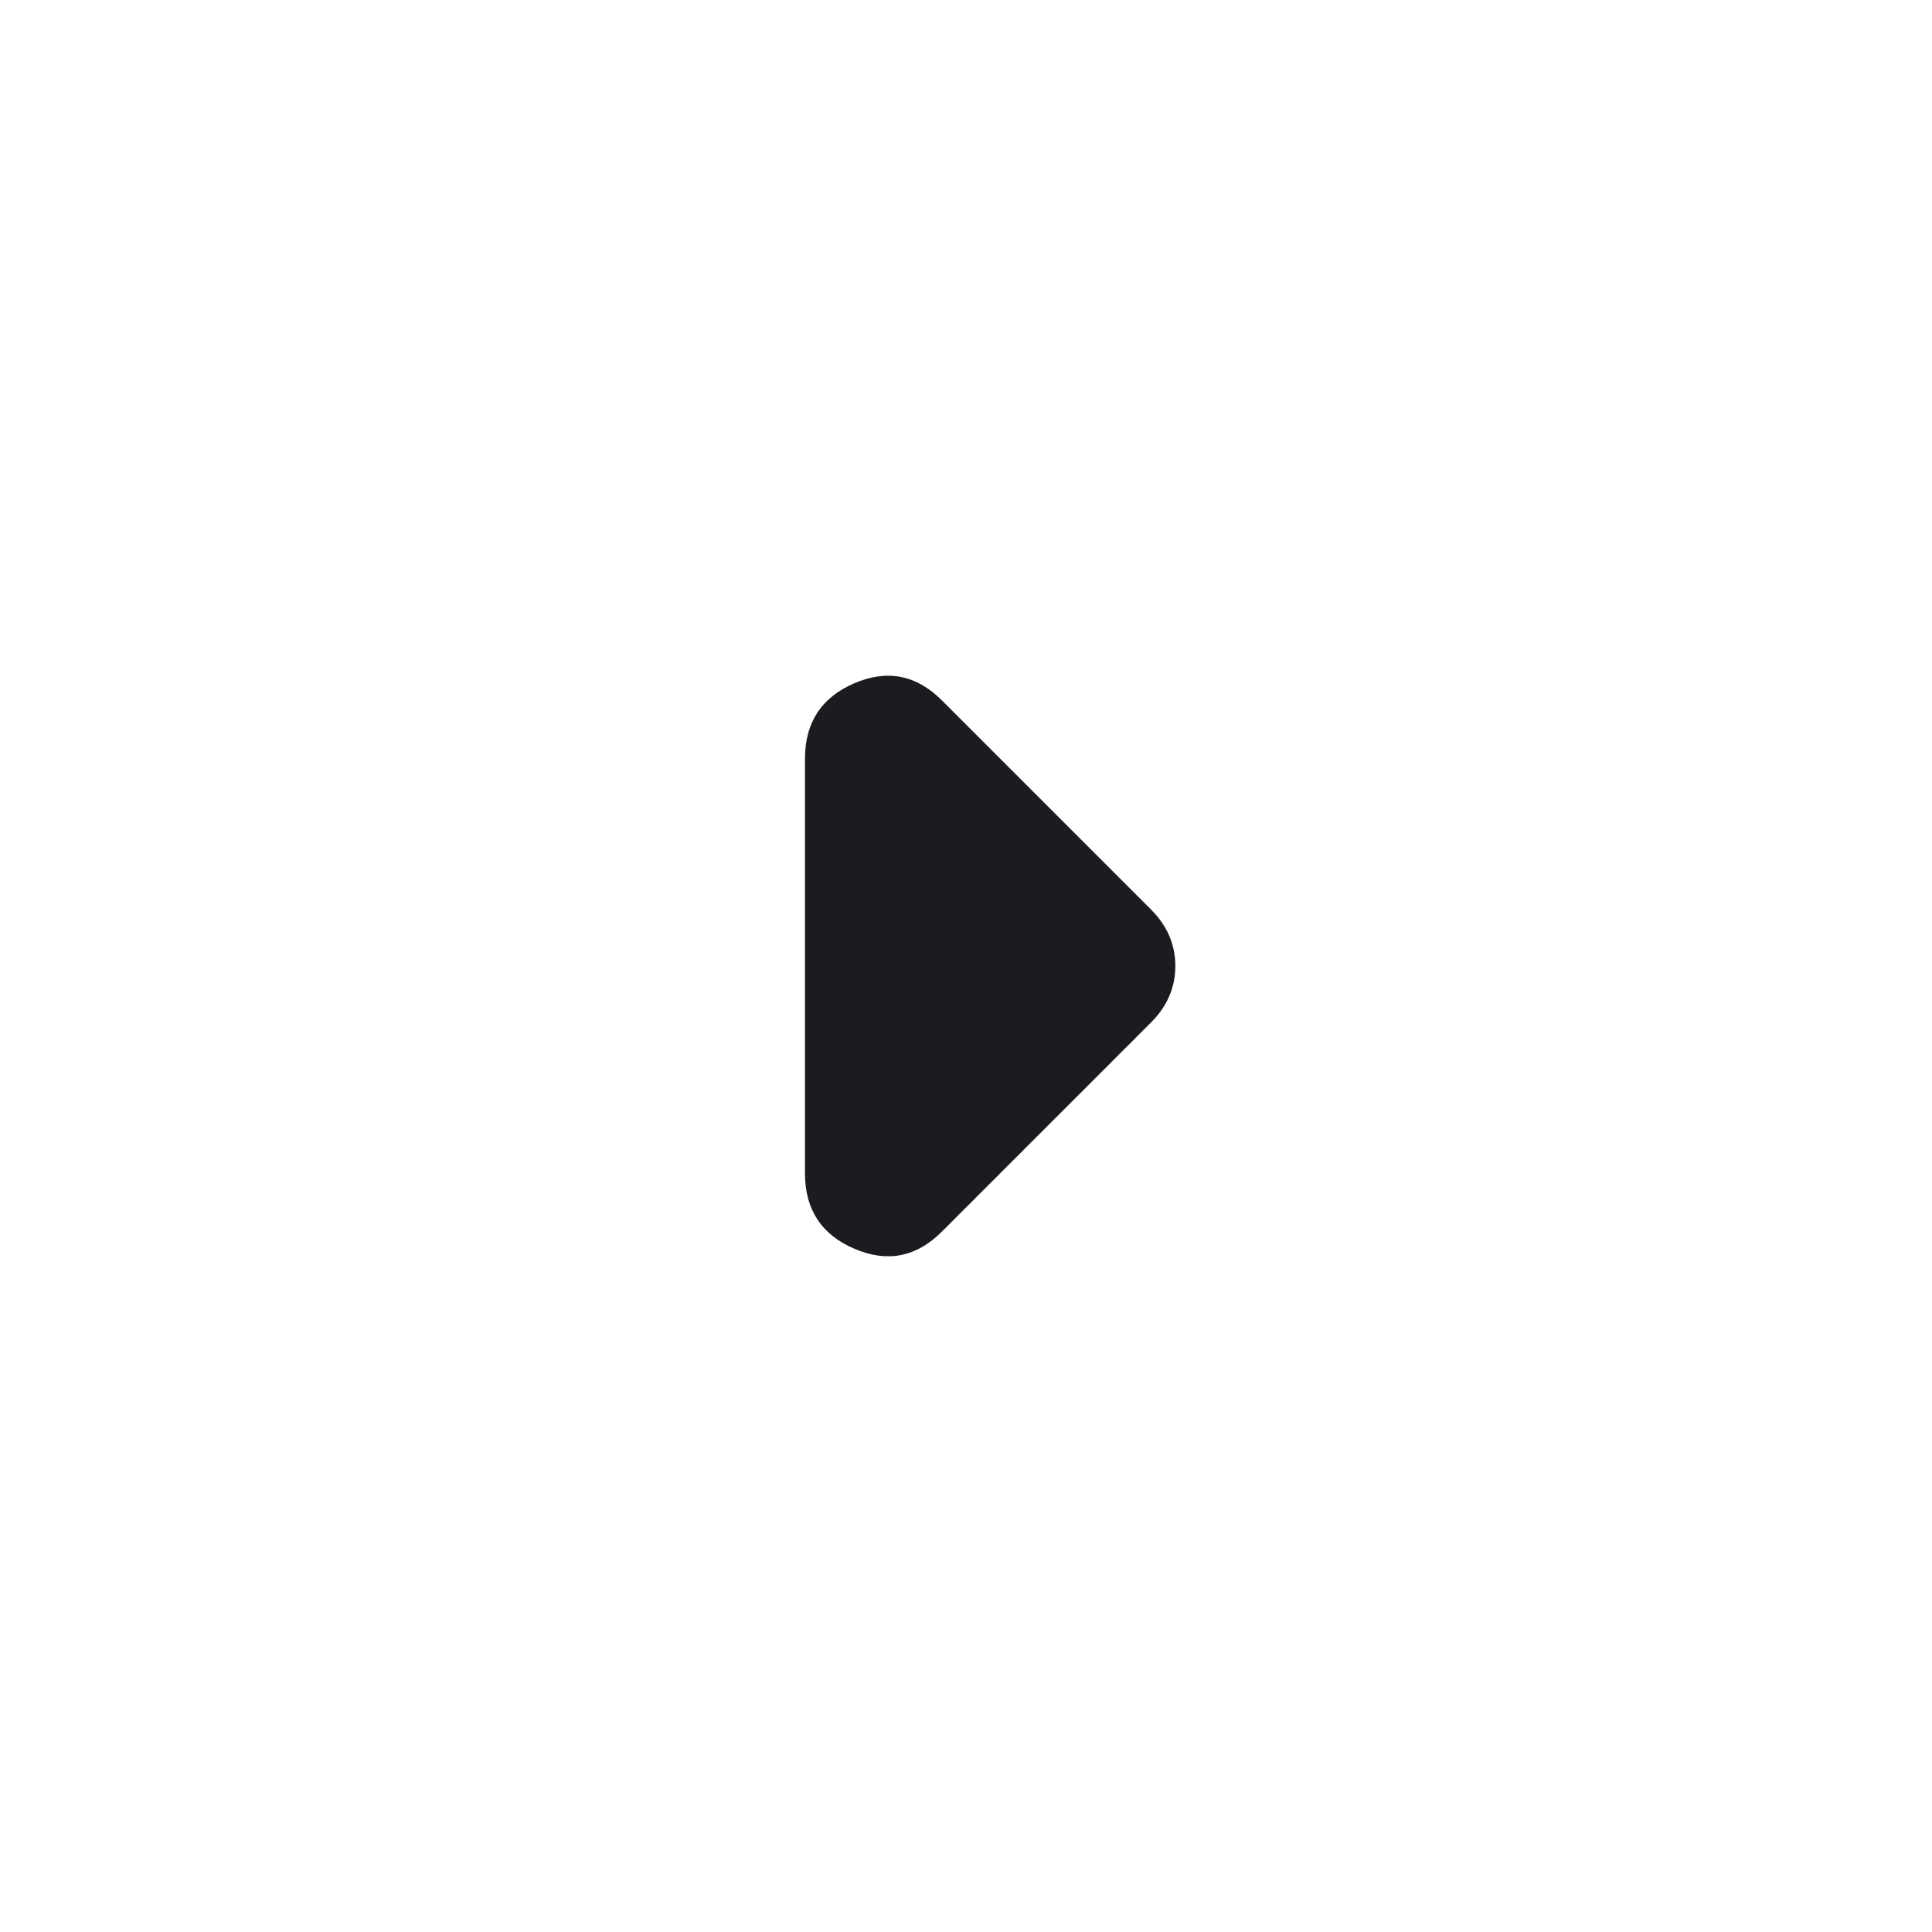
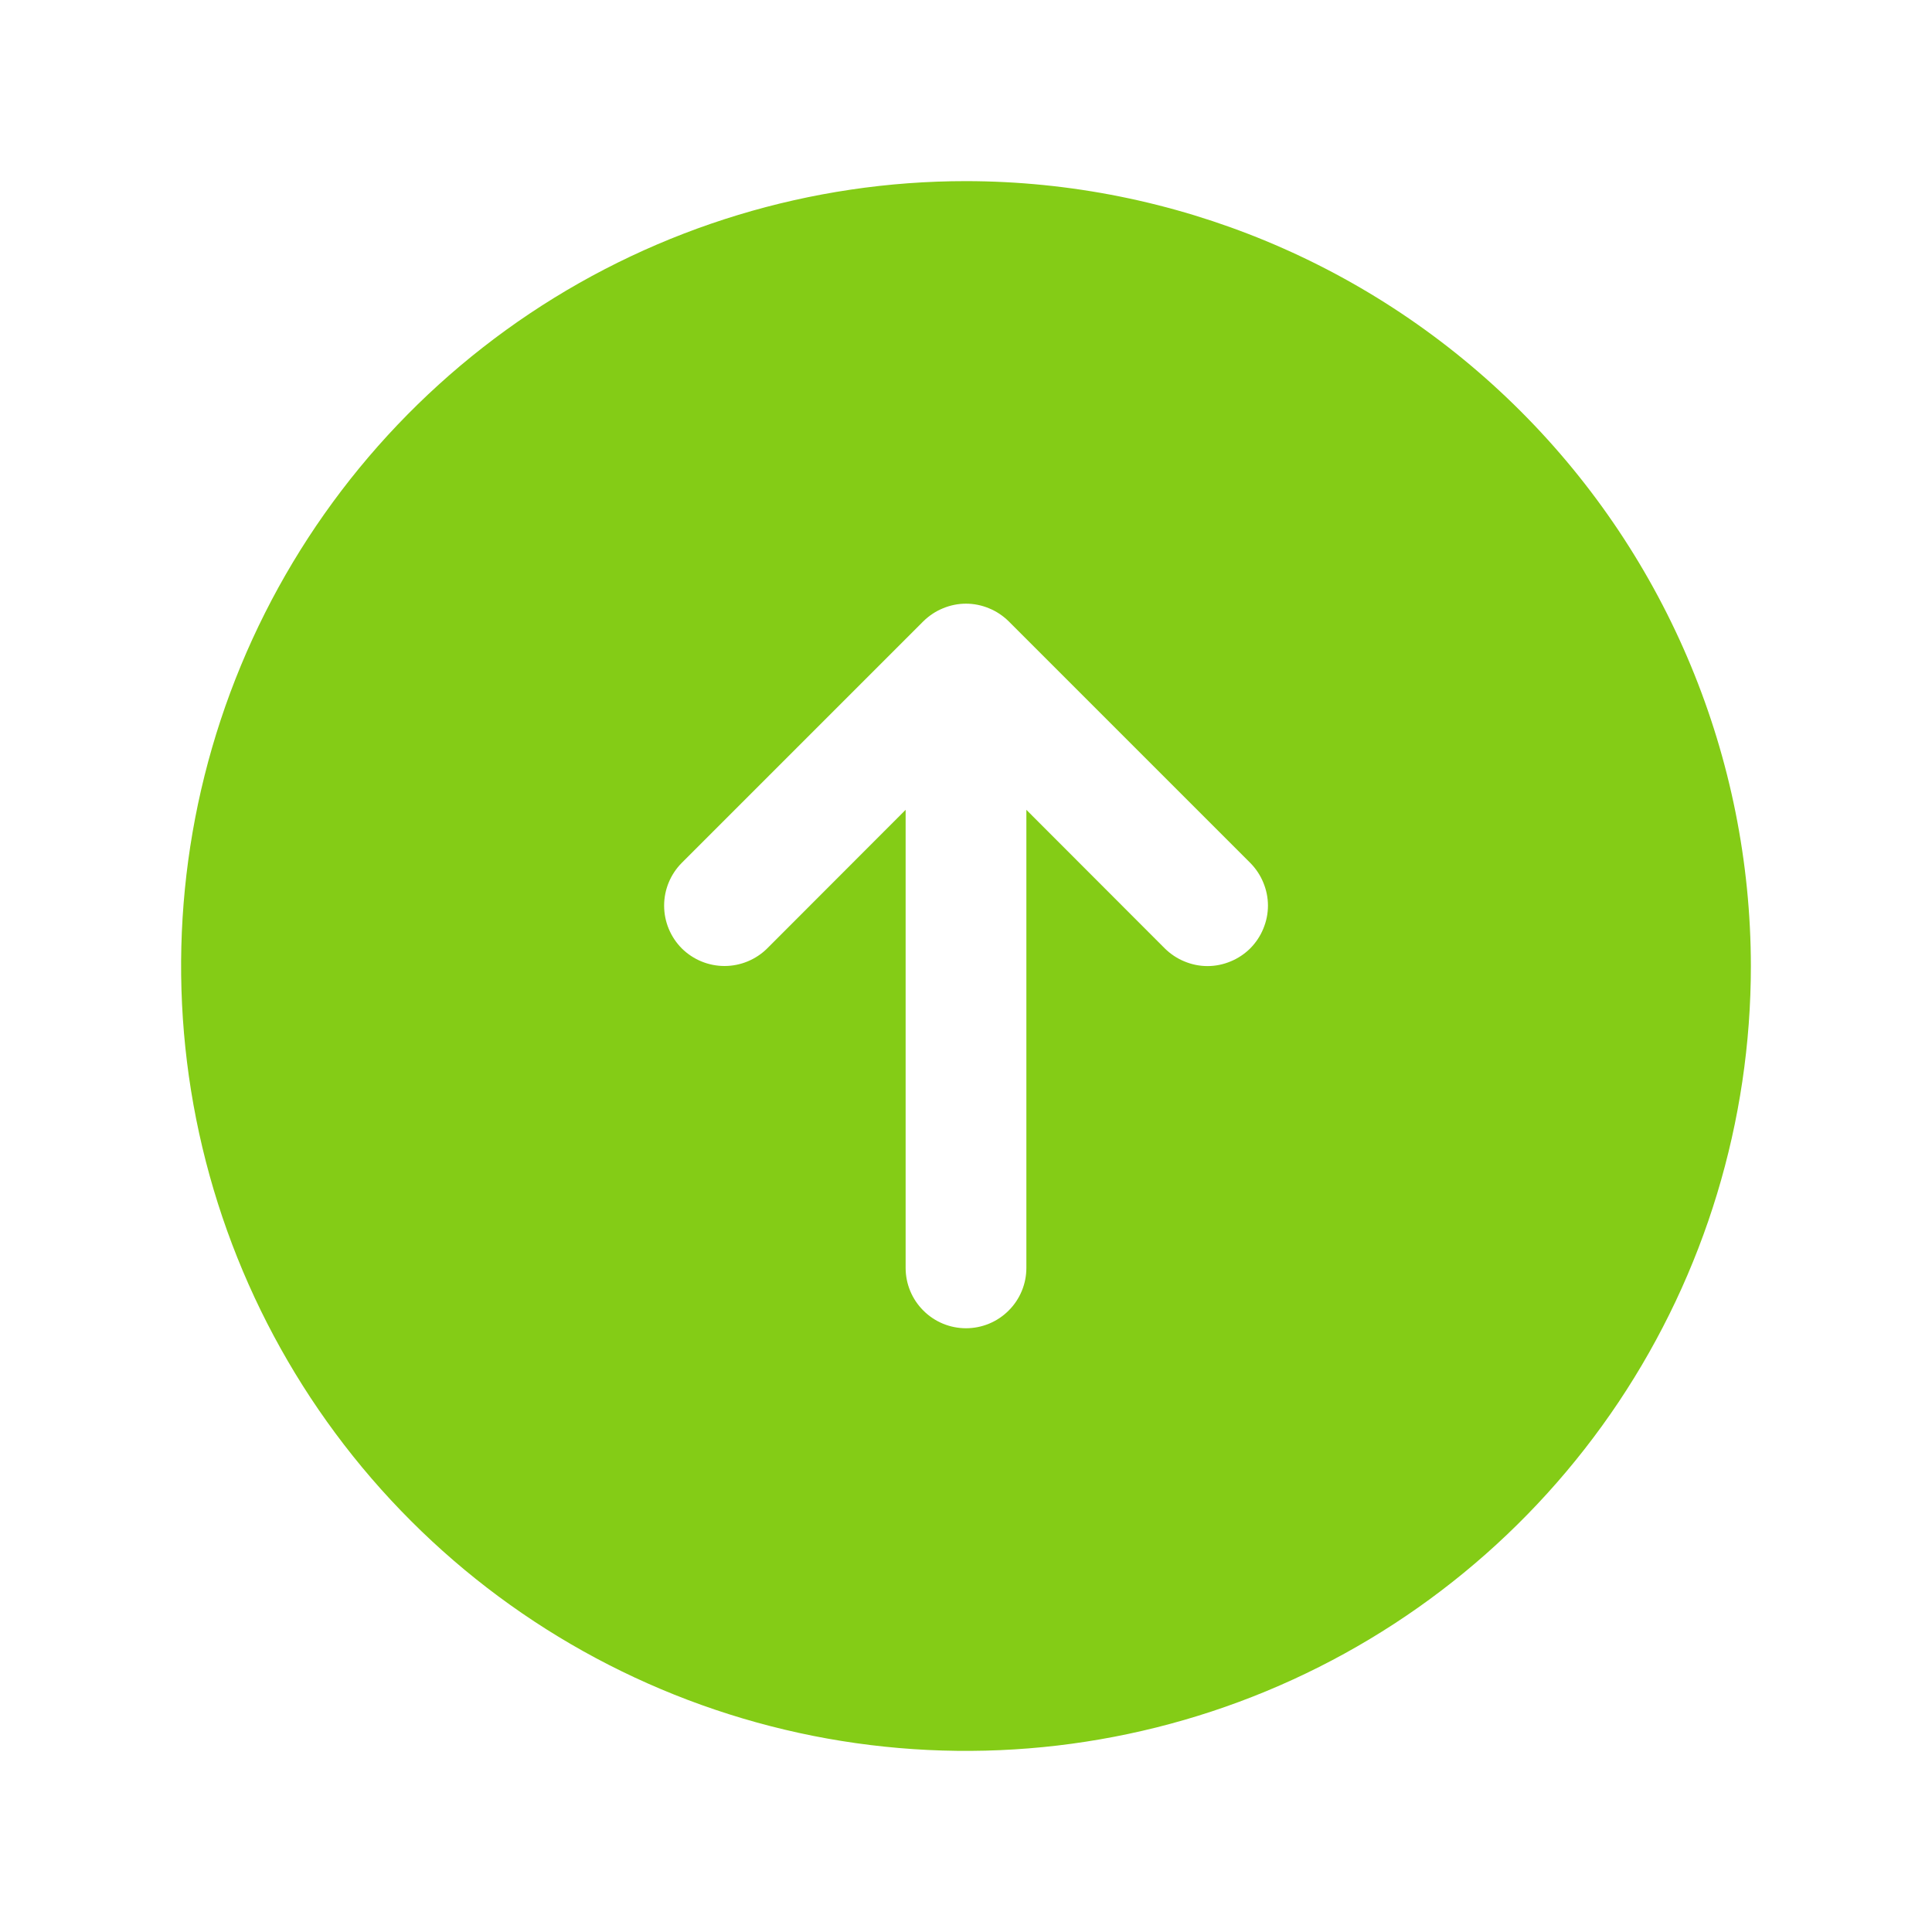
- <svg xmlns="http://www.w3.org/2000/svg" width="20" height="20" viewBox="0 0 20 20" fill="none">
+ <svg xmlns="http://www.w3.org/2000/svg" width="24" height="24" viewBox="0 0 24 24" fill="none">
  <g id="Leading icon">
-     <path id="arrow_drop_down" d="M11.917 10.583L9.75 12.75C9.486 13.014 9.184 13.073 8.844 12.927C8.504 12.781 8.333 12.521 8.333 12.146V7.854C8.333 7.479 8.504 7.219 8.844 7.073C9.184 6.927 9.486 6.986 9.75 7.25L11.917 9.417C12 9.5 12.062 9.59 12.104 9.687C12.146 9.785 12.167 9.889 12.167 10C12.167 10.111 12.146 10.215 12.104 10.312C12.062 10.41 12 10.5 11.917 10.583Z" fill="#1C1B1F" />
+     <path id="Vector" d="M12 2.25C10.072 2.25 8.187 2.822 6.583 3.893C4.98 4.965 3.73 6.487 2.992 8.269C2.254 10.05 2.061 12.011 2.437 13.902C2.814 15.793 3.742 17.531 5.106 18.894C6.469 20.258 8.207 21.186 10.098 21.563C11.989 21.939 13.95 21.746 15.731 21.008C17.513 20.27 19.035 19.02 20.107 17.417C21.178 15.813 21.75 13.928 21.75 12C21.747 9.415 20.719 6.937 18.891 5.109C17.063 3.281 14.585 2.253 12 2.25ZM15.531 11.781C15.461 11.85 15.378 11.906 15.287 11.943C15.196 11.981 15.099 12.001 15 12.001C14.901 12.001 14.804 11.981 14.713 11.943C14.622 11.906 14.539 11.85 14.469 11.781L12.75 10.06V15.75C12.75 15.949 12.671 16.14 12.53 16.28C12.39 16.421 12.199 16.5 12 16.5C11.801 16.5 11.61 16.421 11.47 16.28C11.329 16.14 11.25 15.949 11.25 15.75V10.06L9.531 11.781C9.39 11.921 9.199 12 9 12C8.801 12 8.61 11.921 8.469 11.781C8.329 11.64 8.25 11.449 8.25 11.25C8.25 11.051 8.329 10.86 8.469 10.719L11.469 7.719C11.539 7.65 11.622 7.594 11.713 7.557C11.804 7.519 11.901 7.499 12 7.499C12.099 7.499 12.196 7.519 12.287 7.557C12.378 7.594 12.461 7.65 12.531 7.719L15.531 10.719C15.6 10.789 15.656 10.872 15.693 10.963C15.731 11.054 15.751 11.151 15.751 11.25C15.751 11.349 15.731 11.446 15.693 11.537C15.656 11.628 15.6 11.711 15.531 11.781Z" fill="#84CC16" />
  </g>
</svg>
